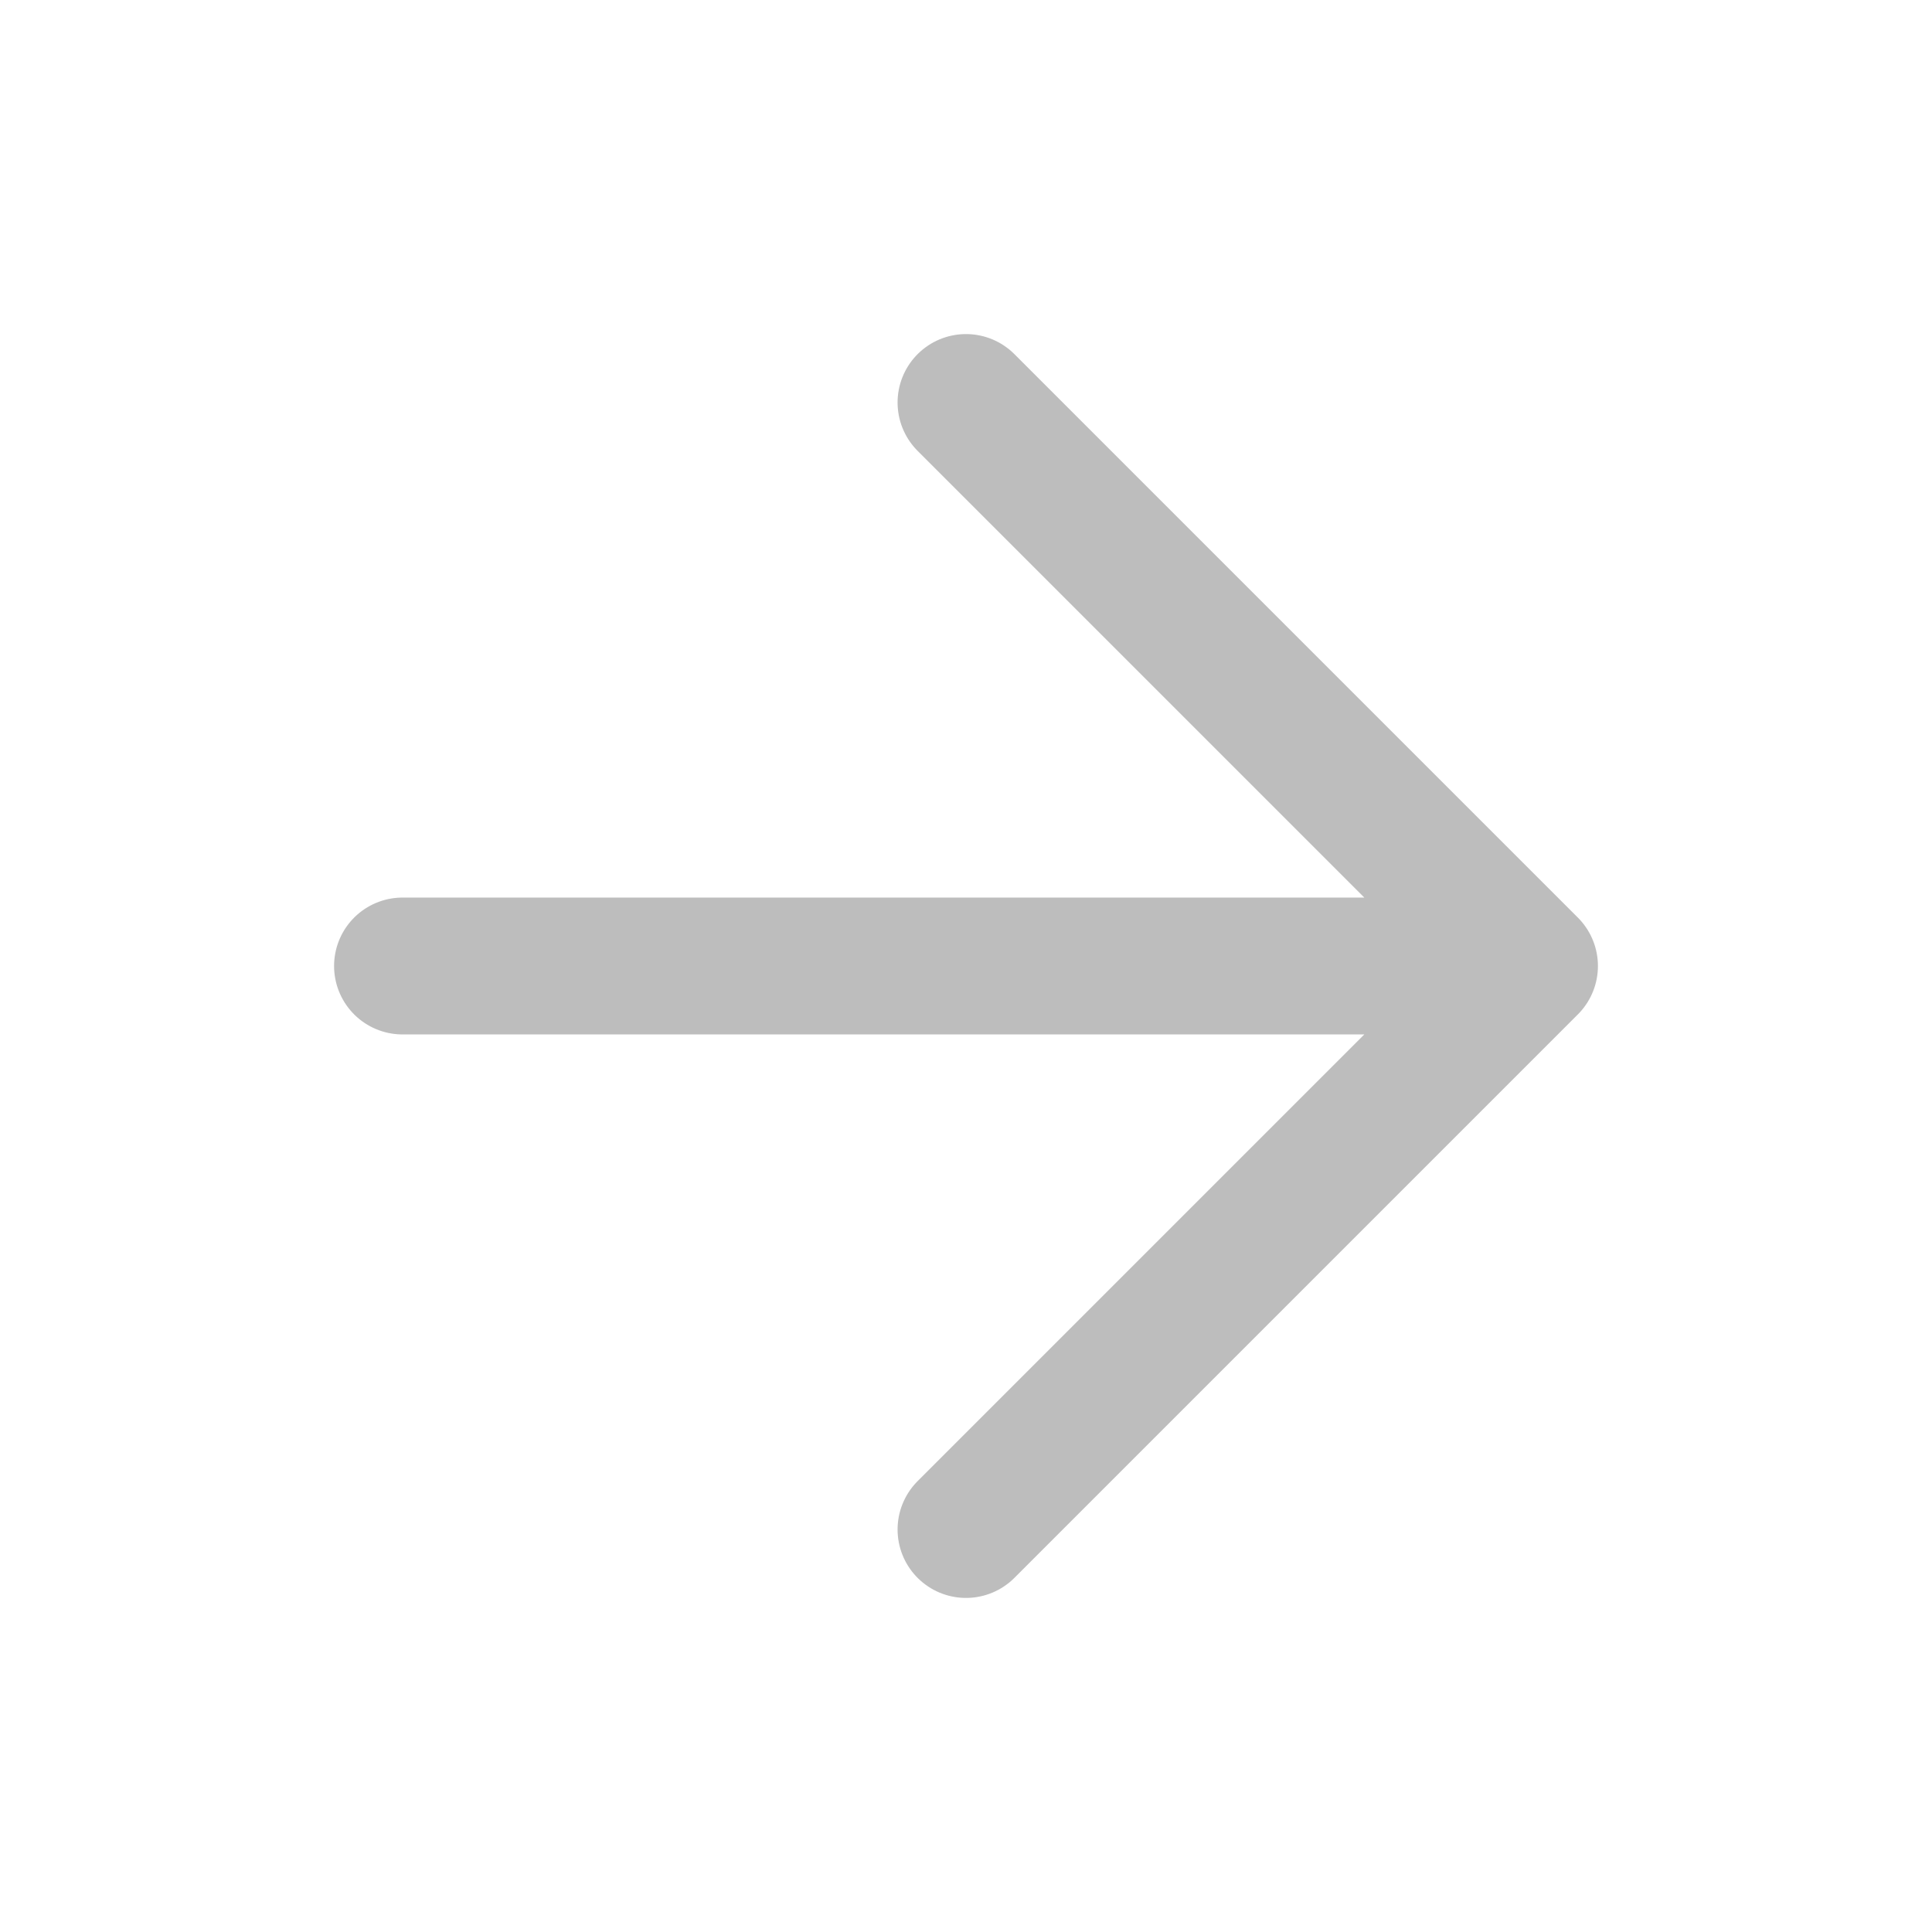
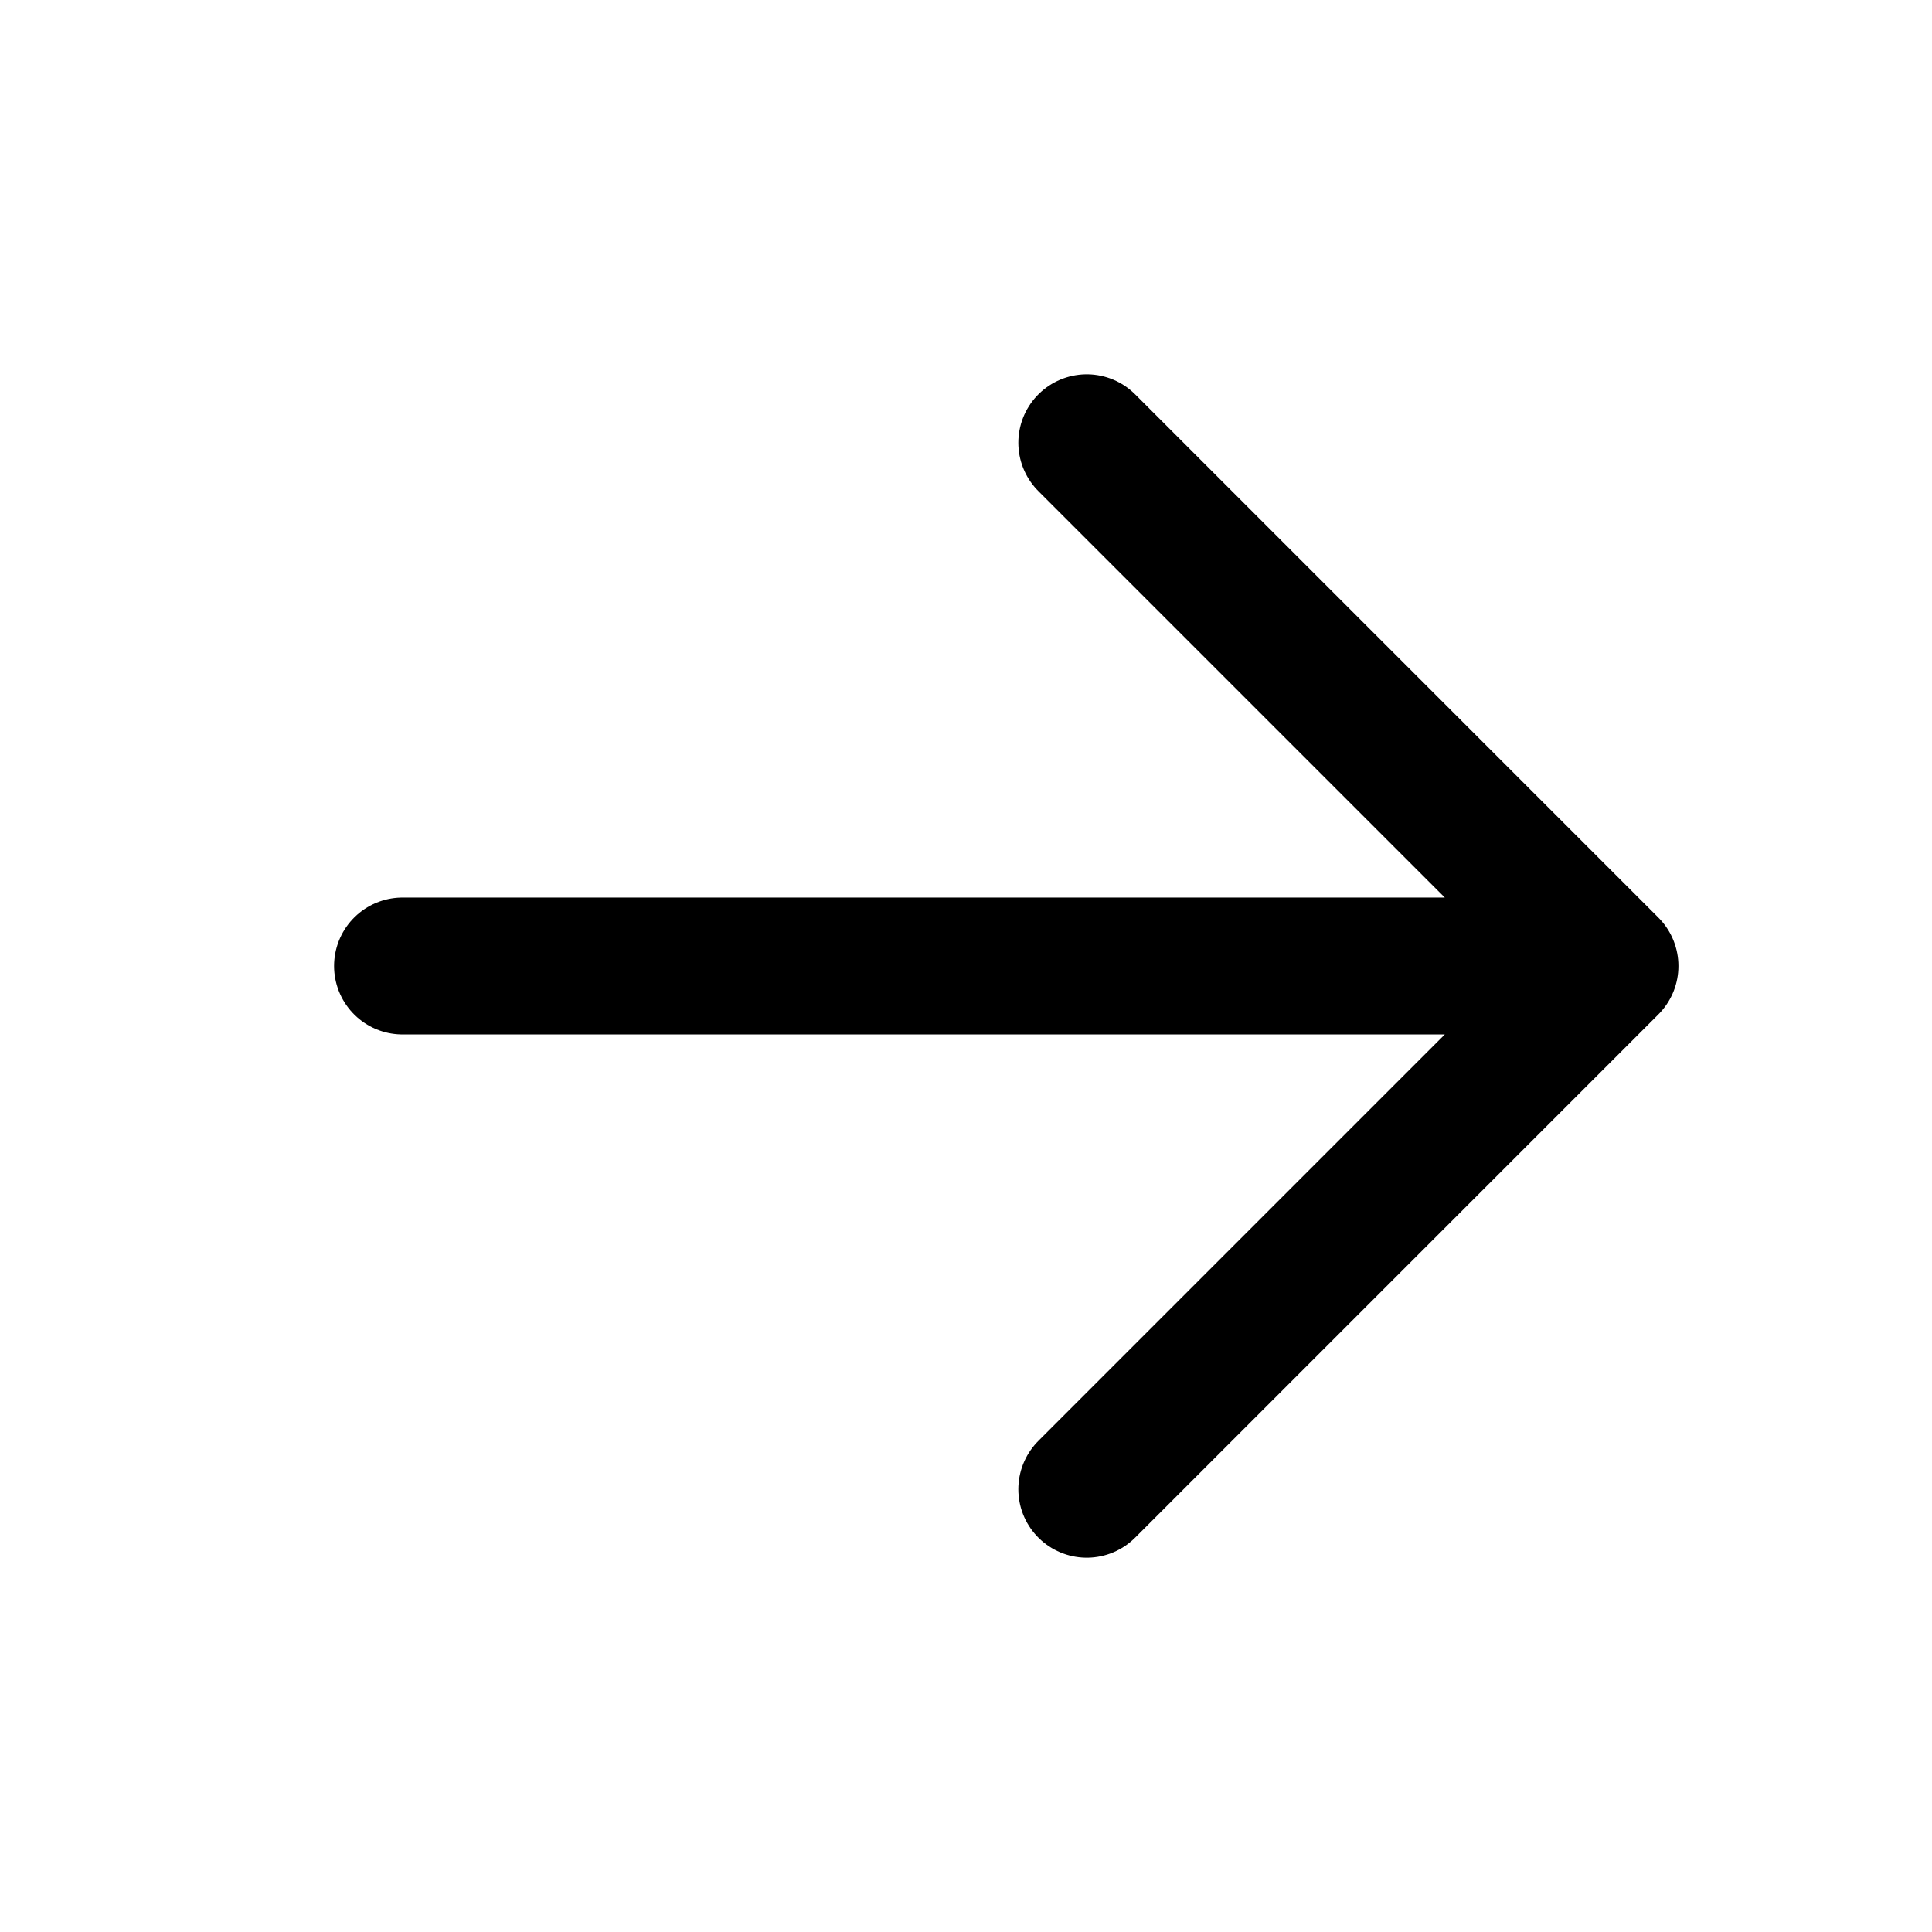
<svg xmlns="http://www.w3.org/2000/svg" width="24" height="24" viewBox="0 0 24 24">
-   <path d="M5 12h14m-7-7 7 7-7 7" fill="none" stroke="#bdbdbd" stroke-width="1.7" stroke-linecap="round" stroke-linejoin="round" />
+   <path d="M5 12h14.5M13.5 5.5 20 12l-6.5 6.5" fill="none" stroke="currentColor" stroke-width="1.7" stroke-linecap="round" stroke-linejoin="round" />
</svg>
